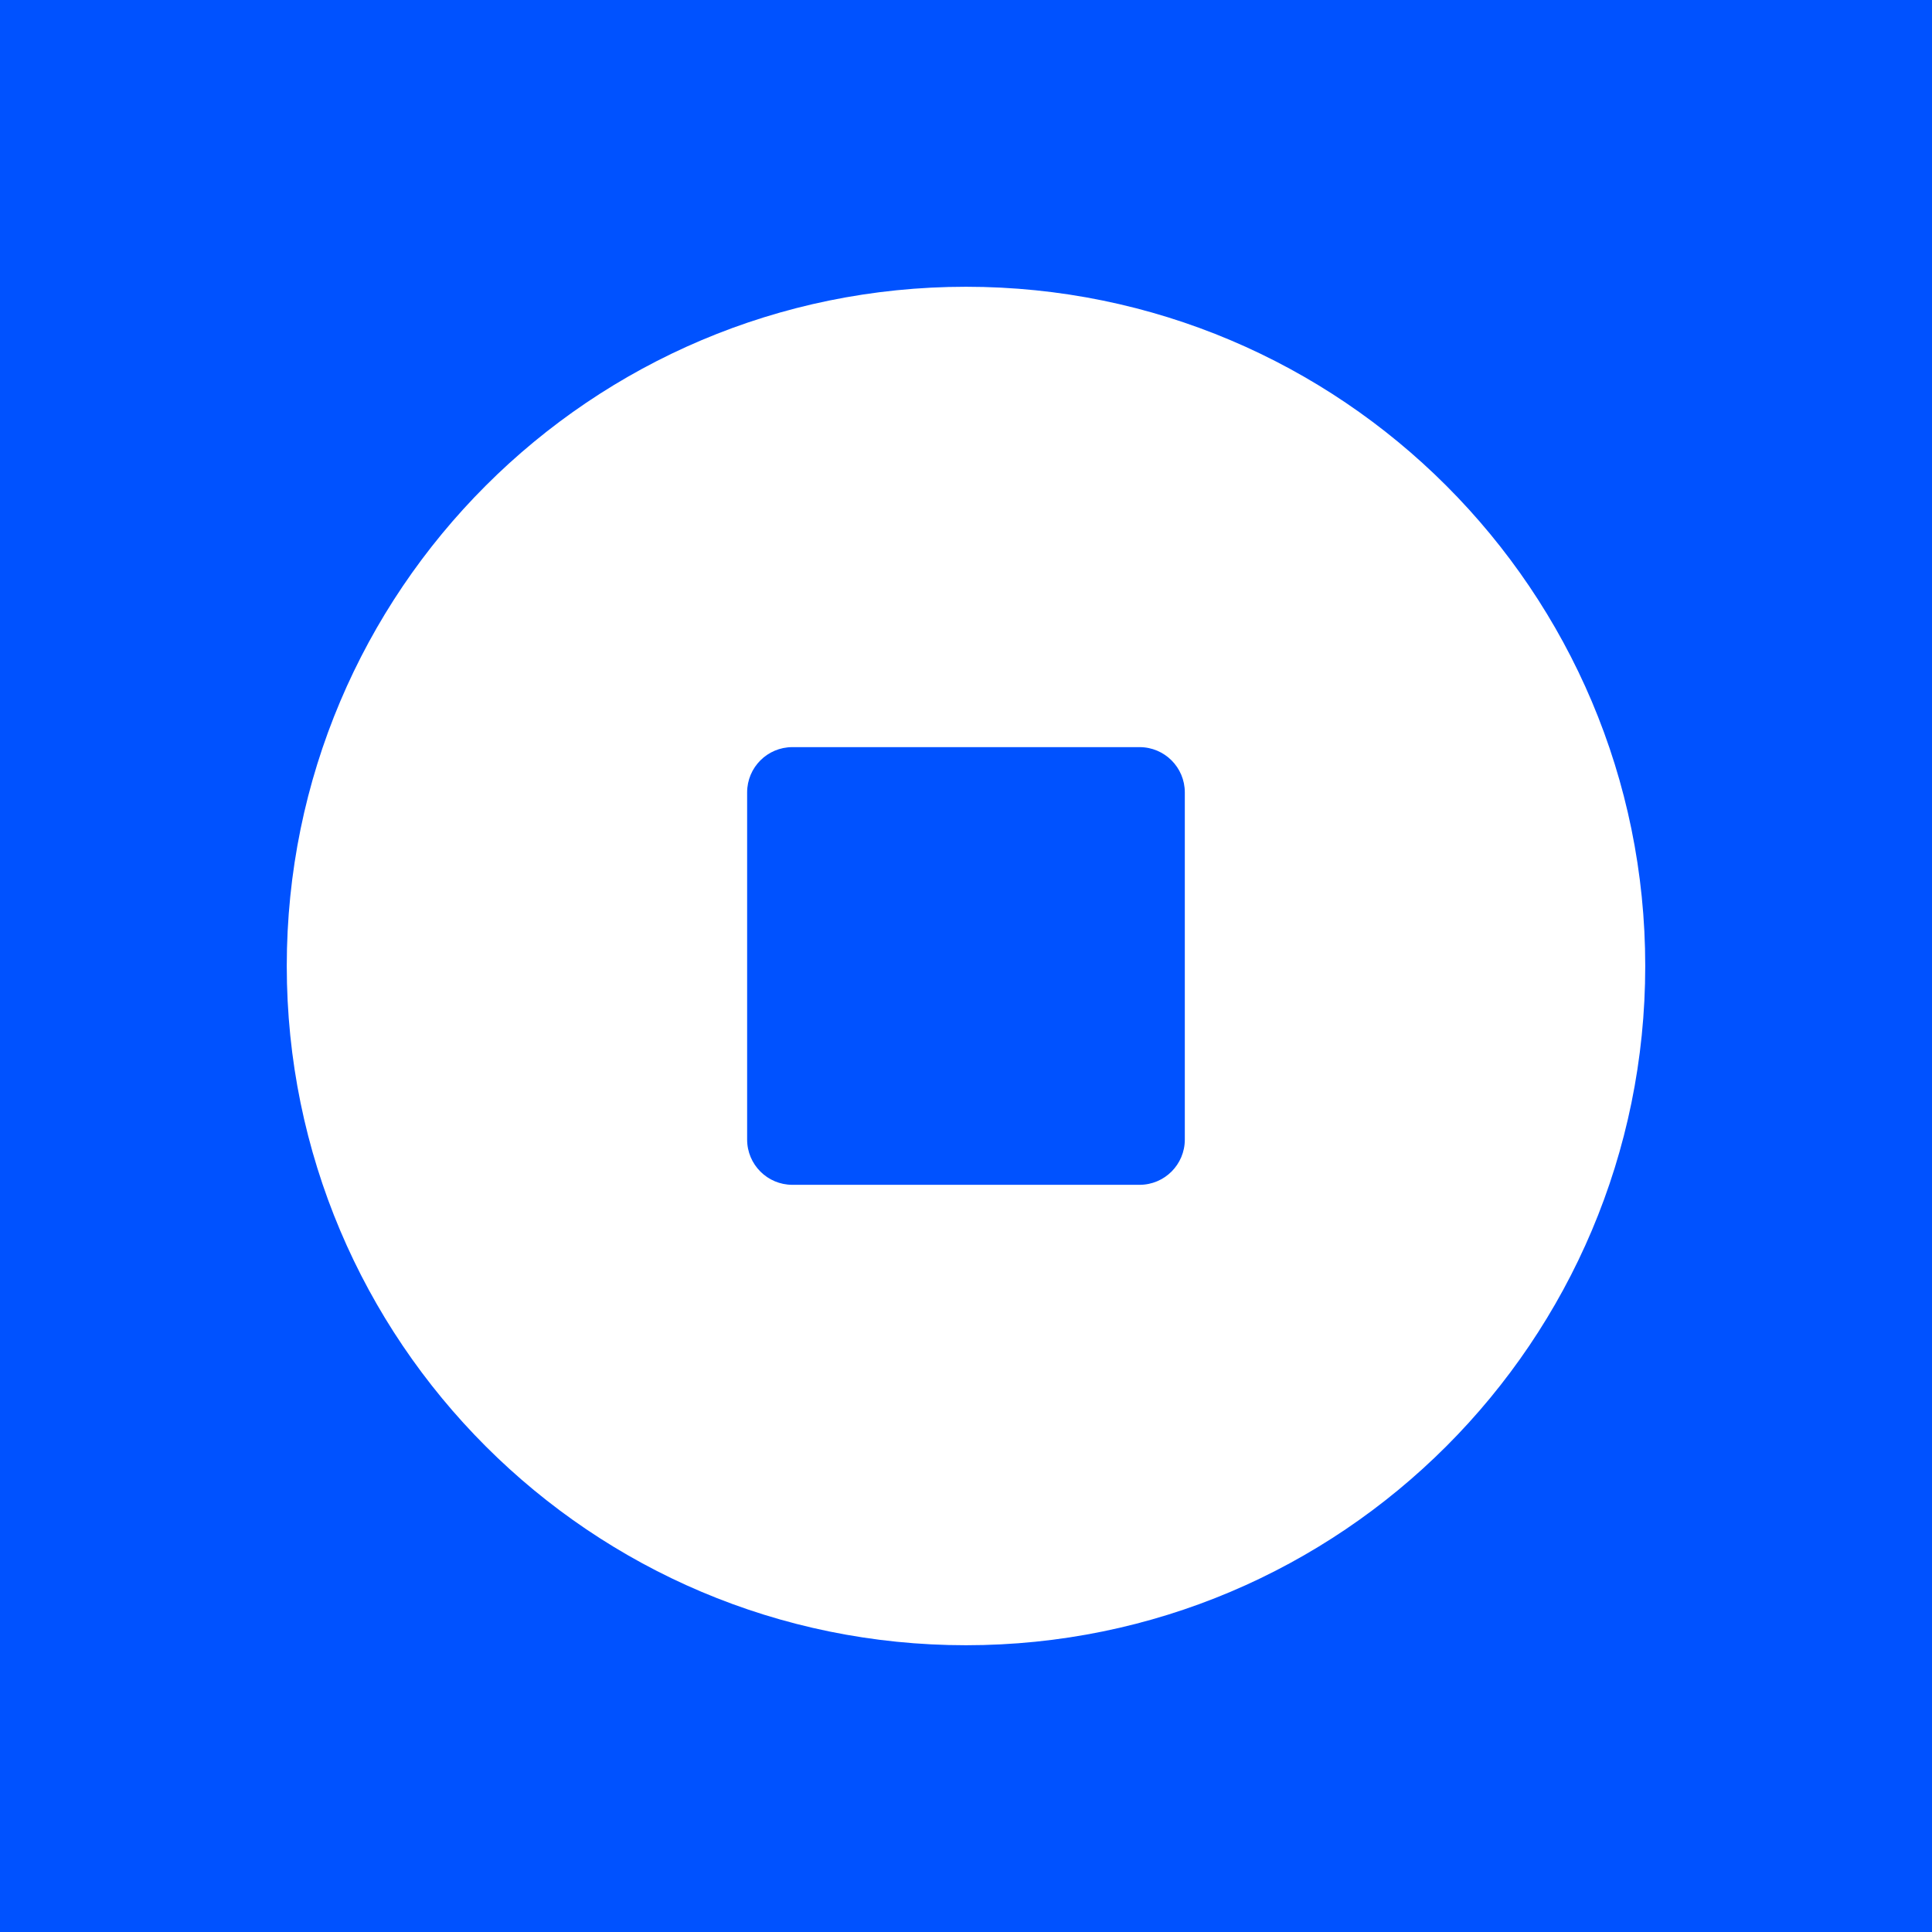
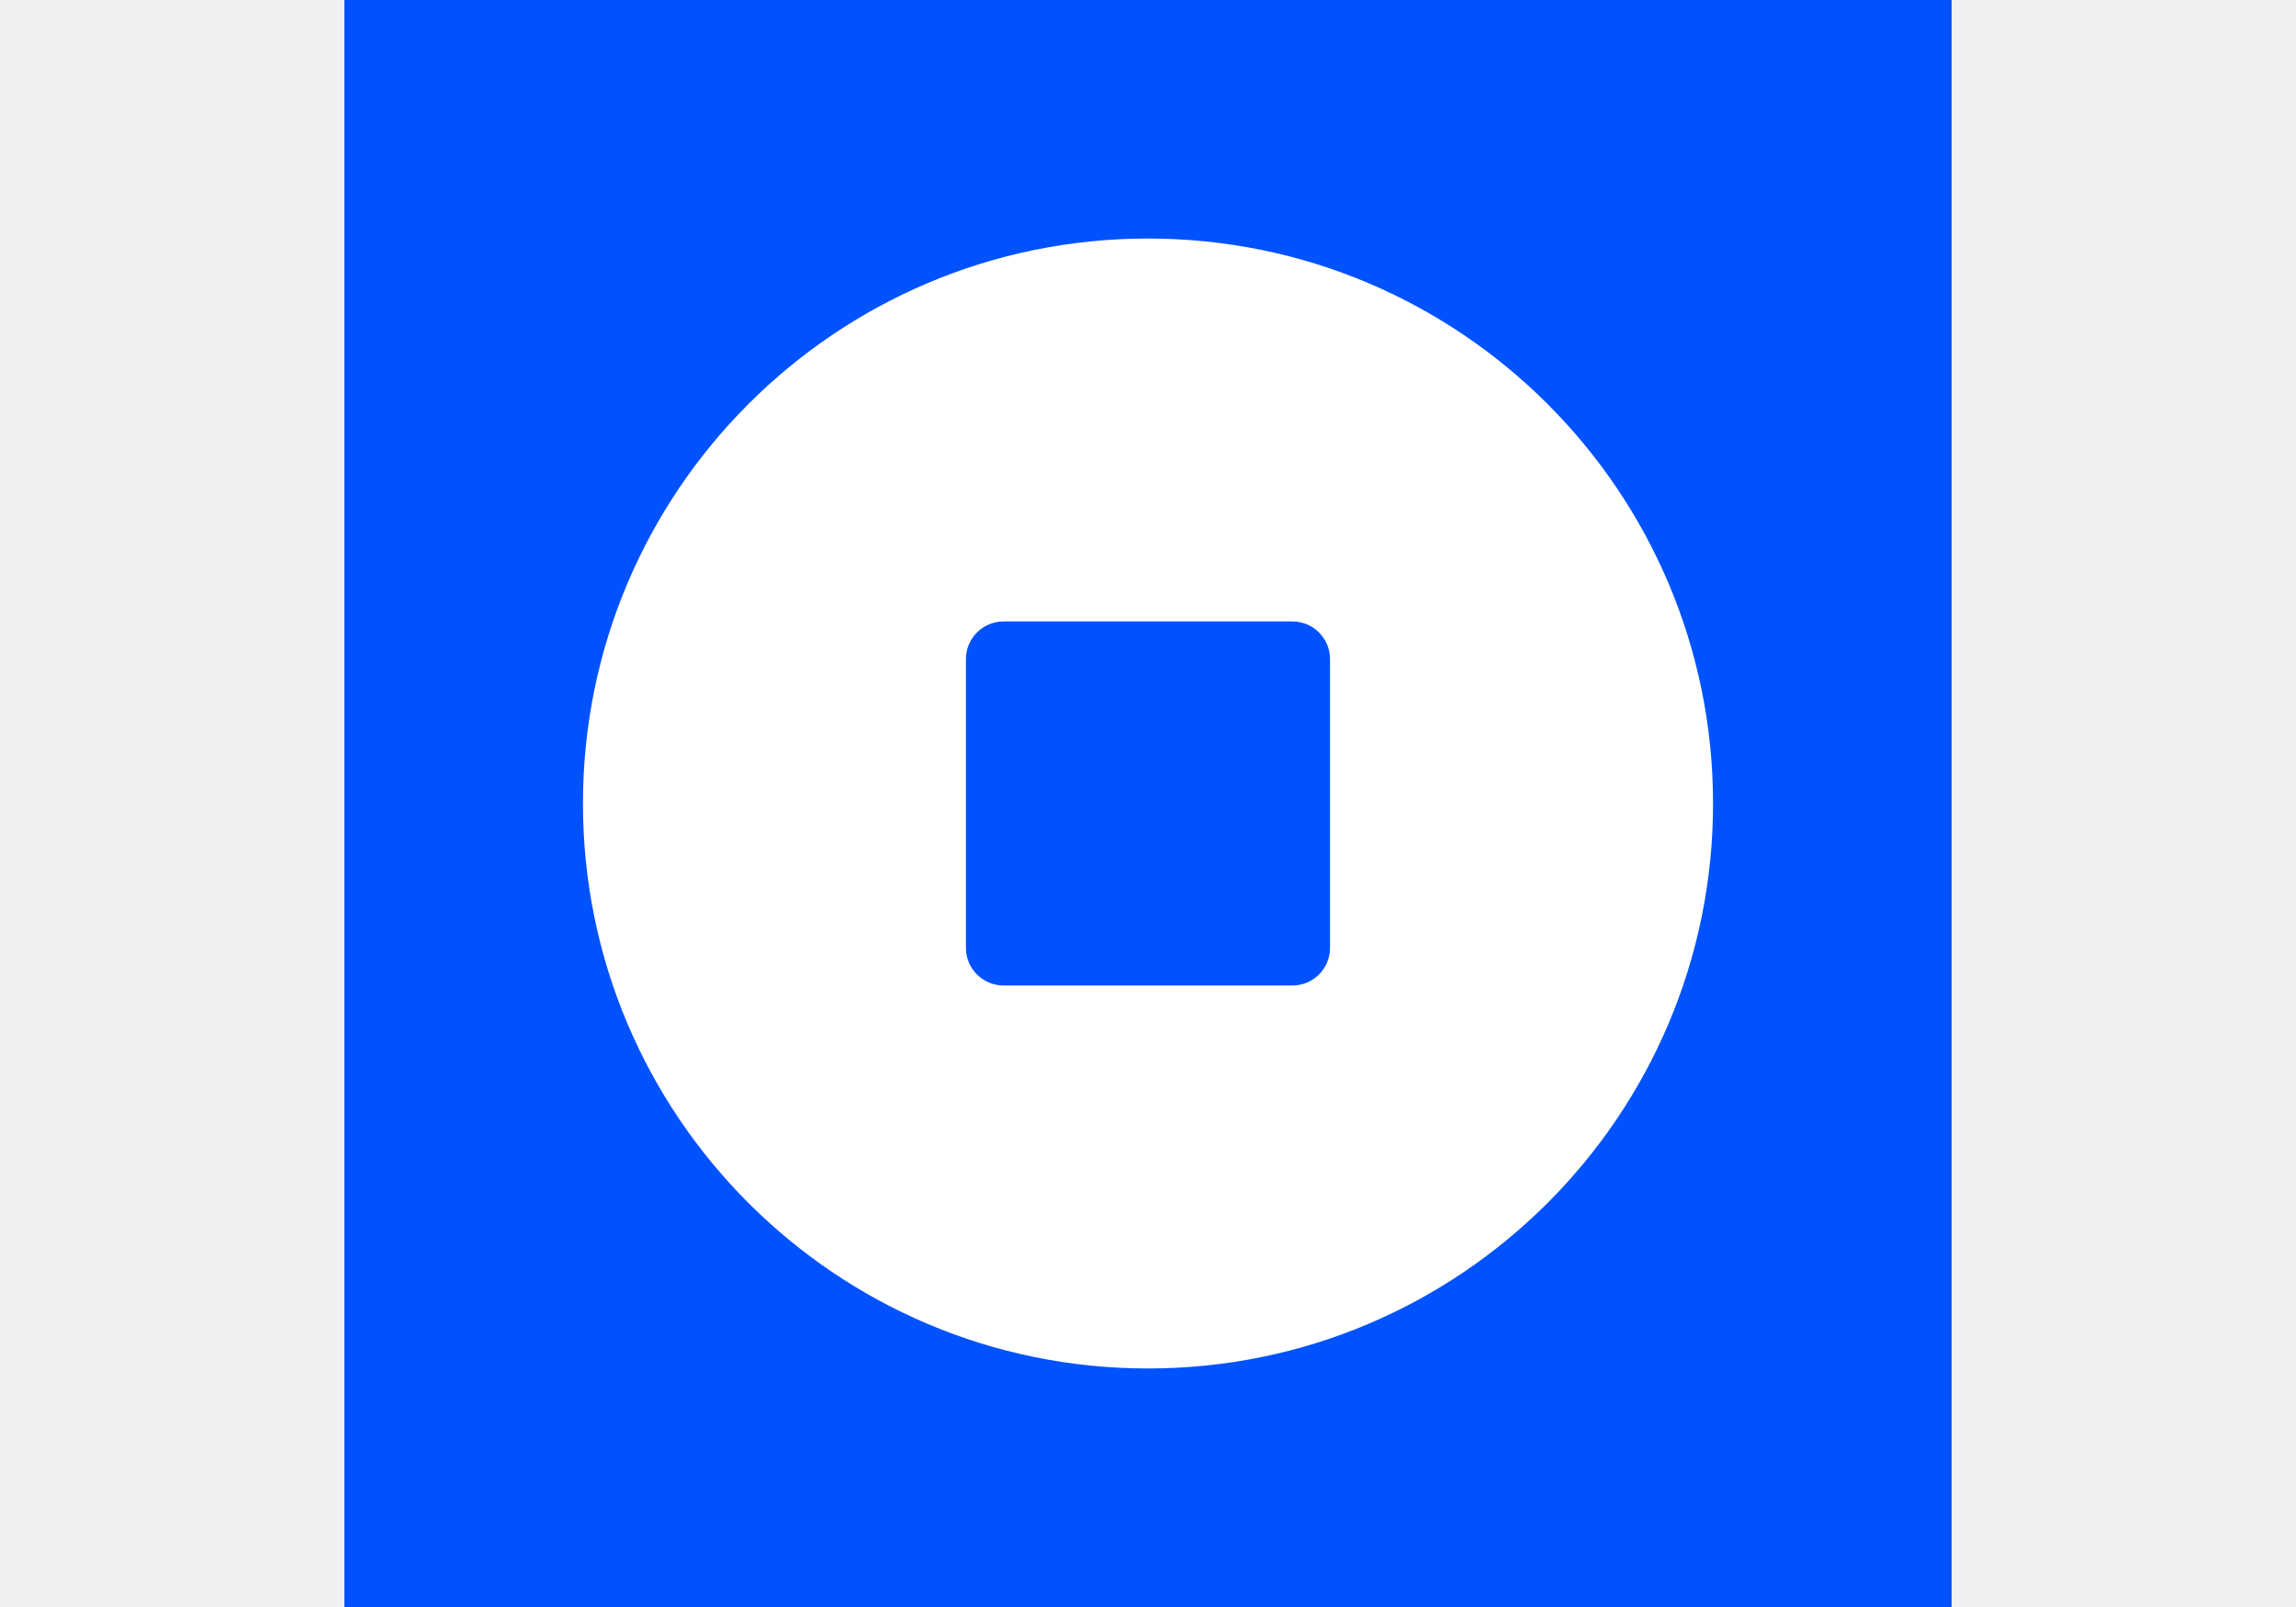
- <svg xmlns="http://www.w3.org/2000/svg" width="35" height="35" viewBox="0 0 35 35" fill="none" version="1.1" id="svg1">
+ <svg xmlns="http://www.w3.org/2000/svg" width="50" height="35" viewBox="0 0 35 35" fill="none" version="1.1" id="svg1">
  <defs id="defs1" />
  <rect width="35" height="35" fill="#0052ff" id="rect1" x="0" y="0" style="stroke-width:0.034" />
  <path fill-rule="evenodd" clip-rule="evenodd" d="m 5.195,17.5 c 0,6.796 5.509,12.305 12.305,12.305 6.796,0 12.305,-5.509 12.305,-12.305 C 29.805,10.704 24.296,5.195 17.5,5.195 10.704,5.195 5.195,10.704 5.195,17.5 Z m 9.16,-3.965 c -0.453,0 -0.82,0.367 -0.82,0.82 v 6.289 c 0,0.453 0.367,0.82 0.82,0.82 h 6.289 c 0.453,0 0.82,-0.367 0.82,-0.82 v -6.289 c 0,-0.453 -0.367,-0.82 -0.82,-0.82 z" fill="#ffffff" id="path1" style="stroke-width:0.034" />
</svg>
